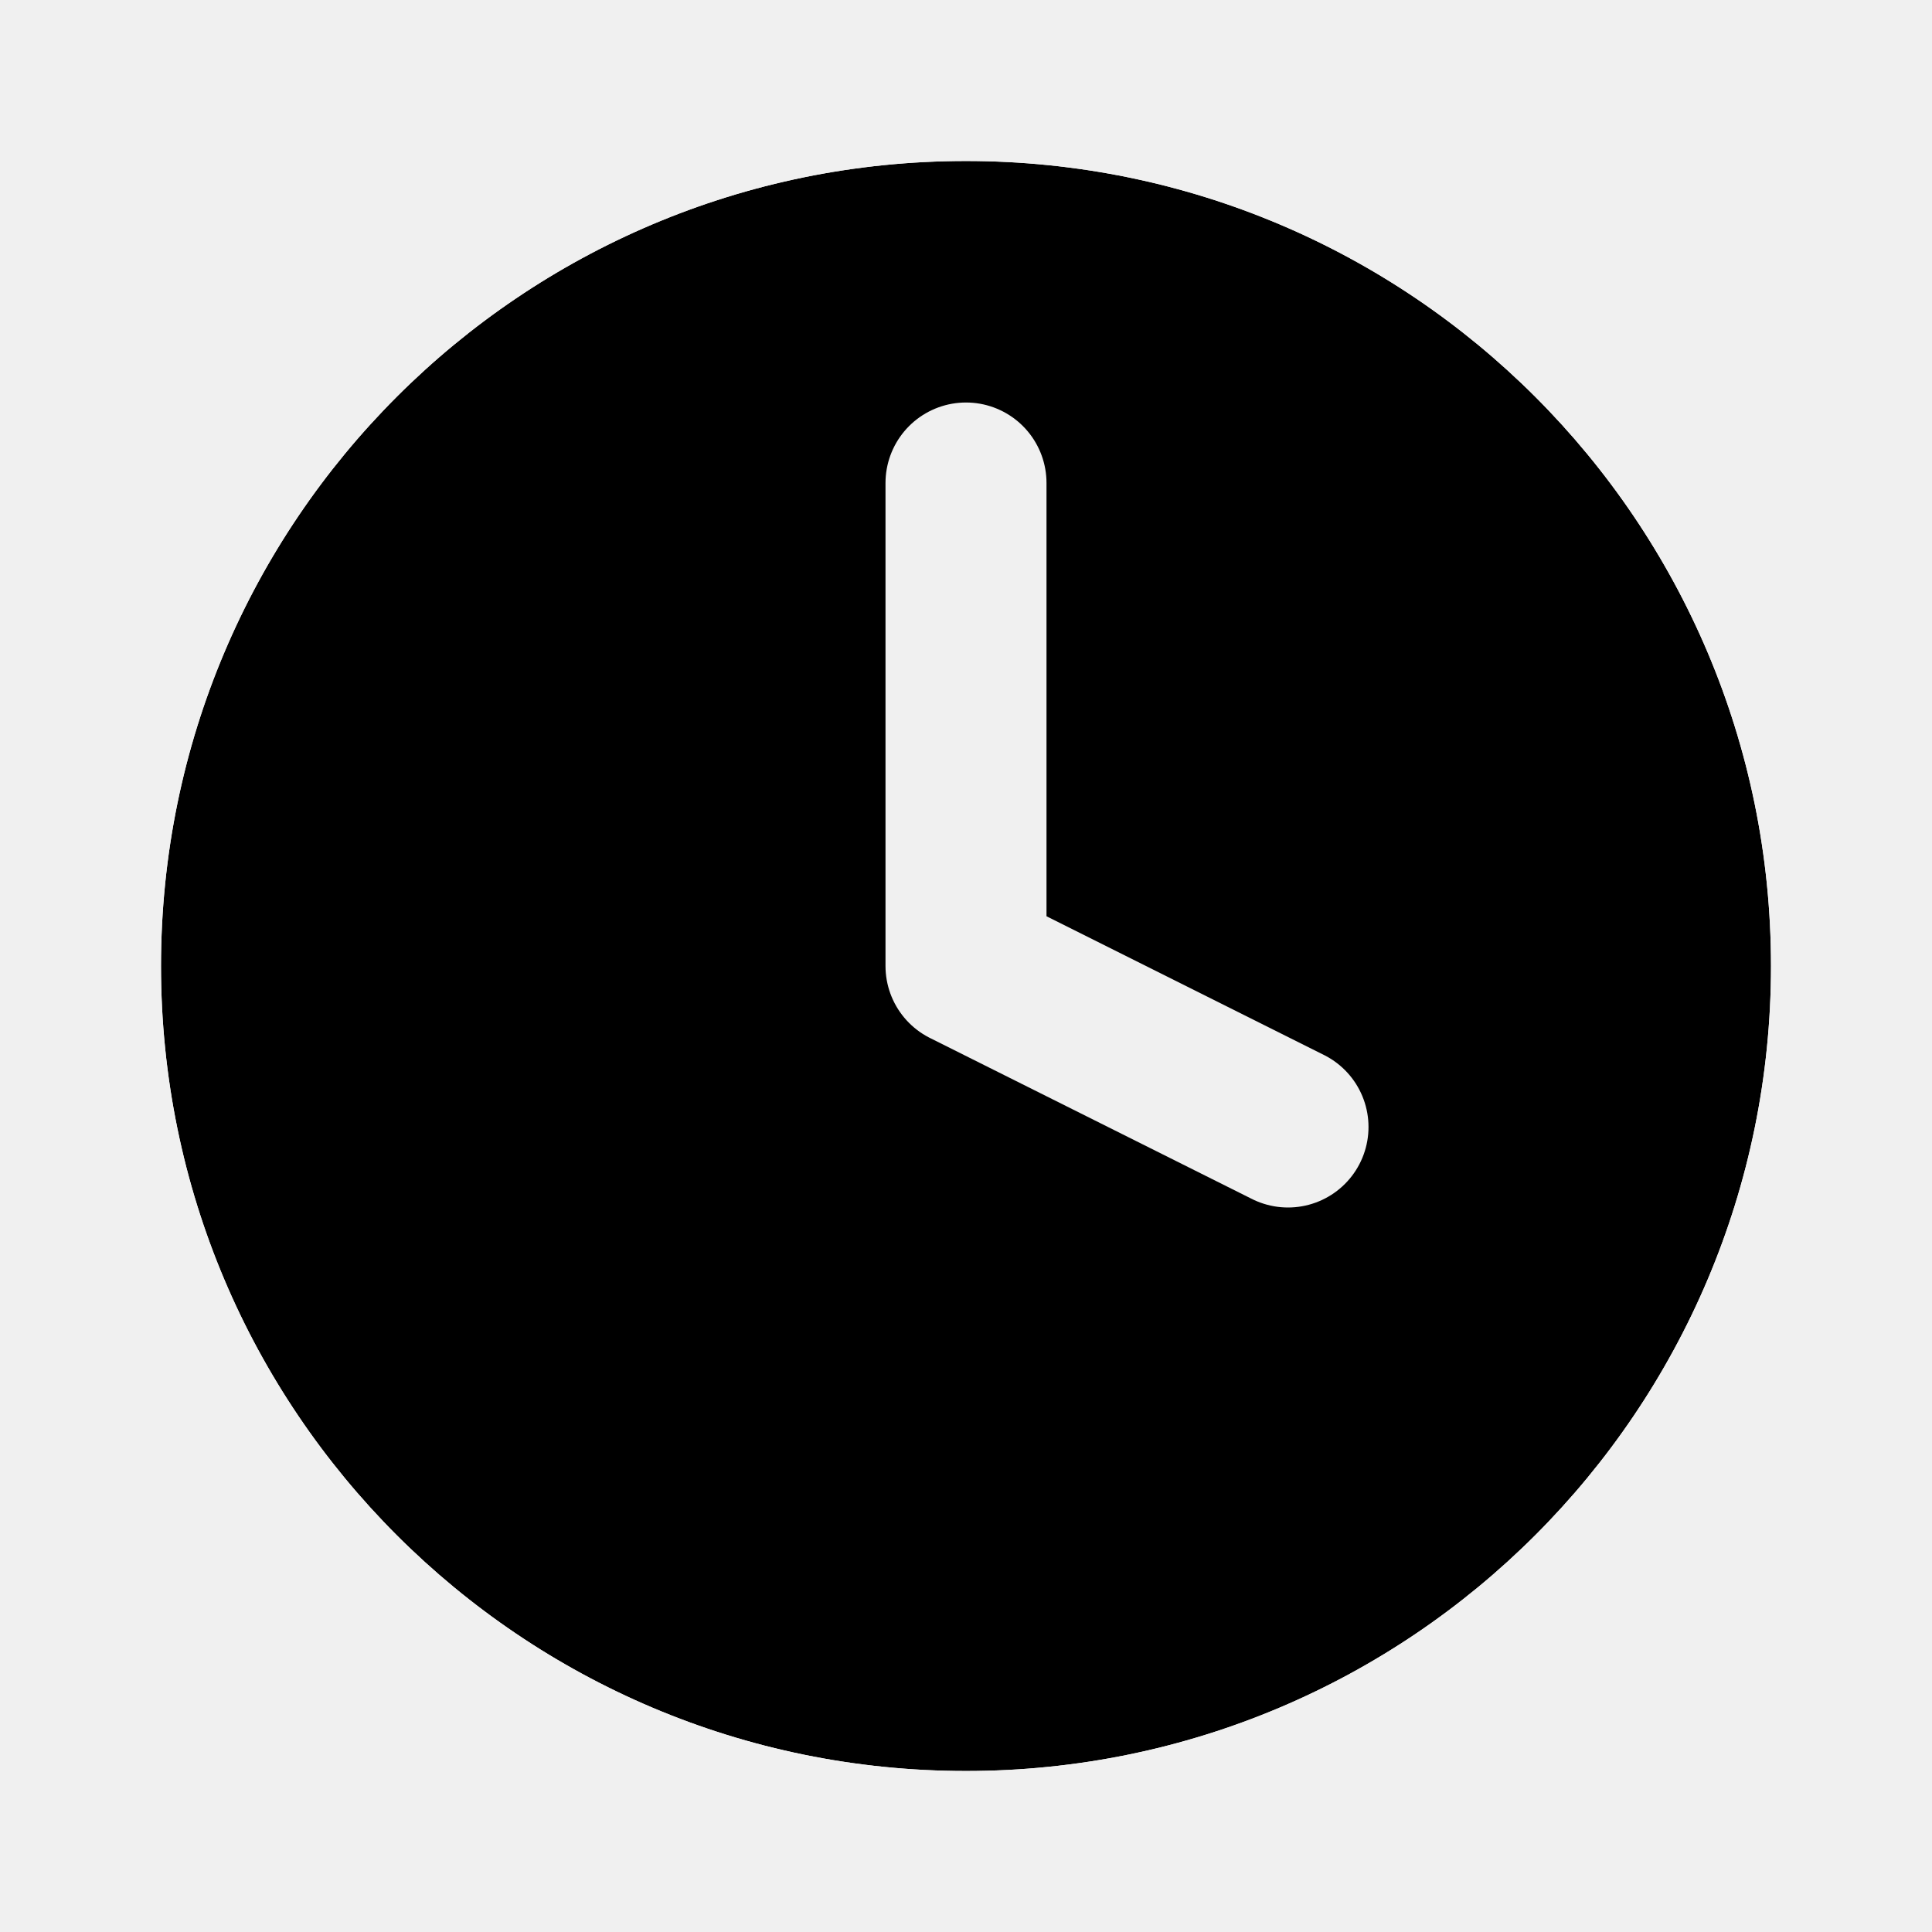
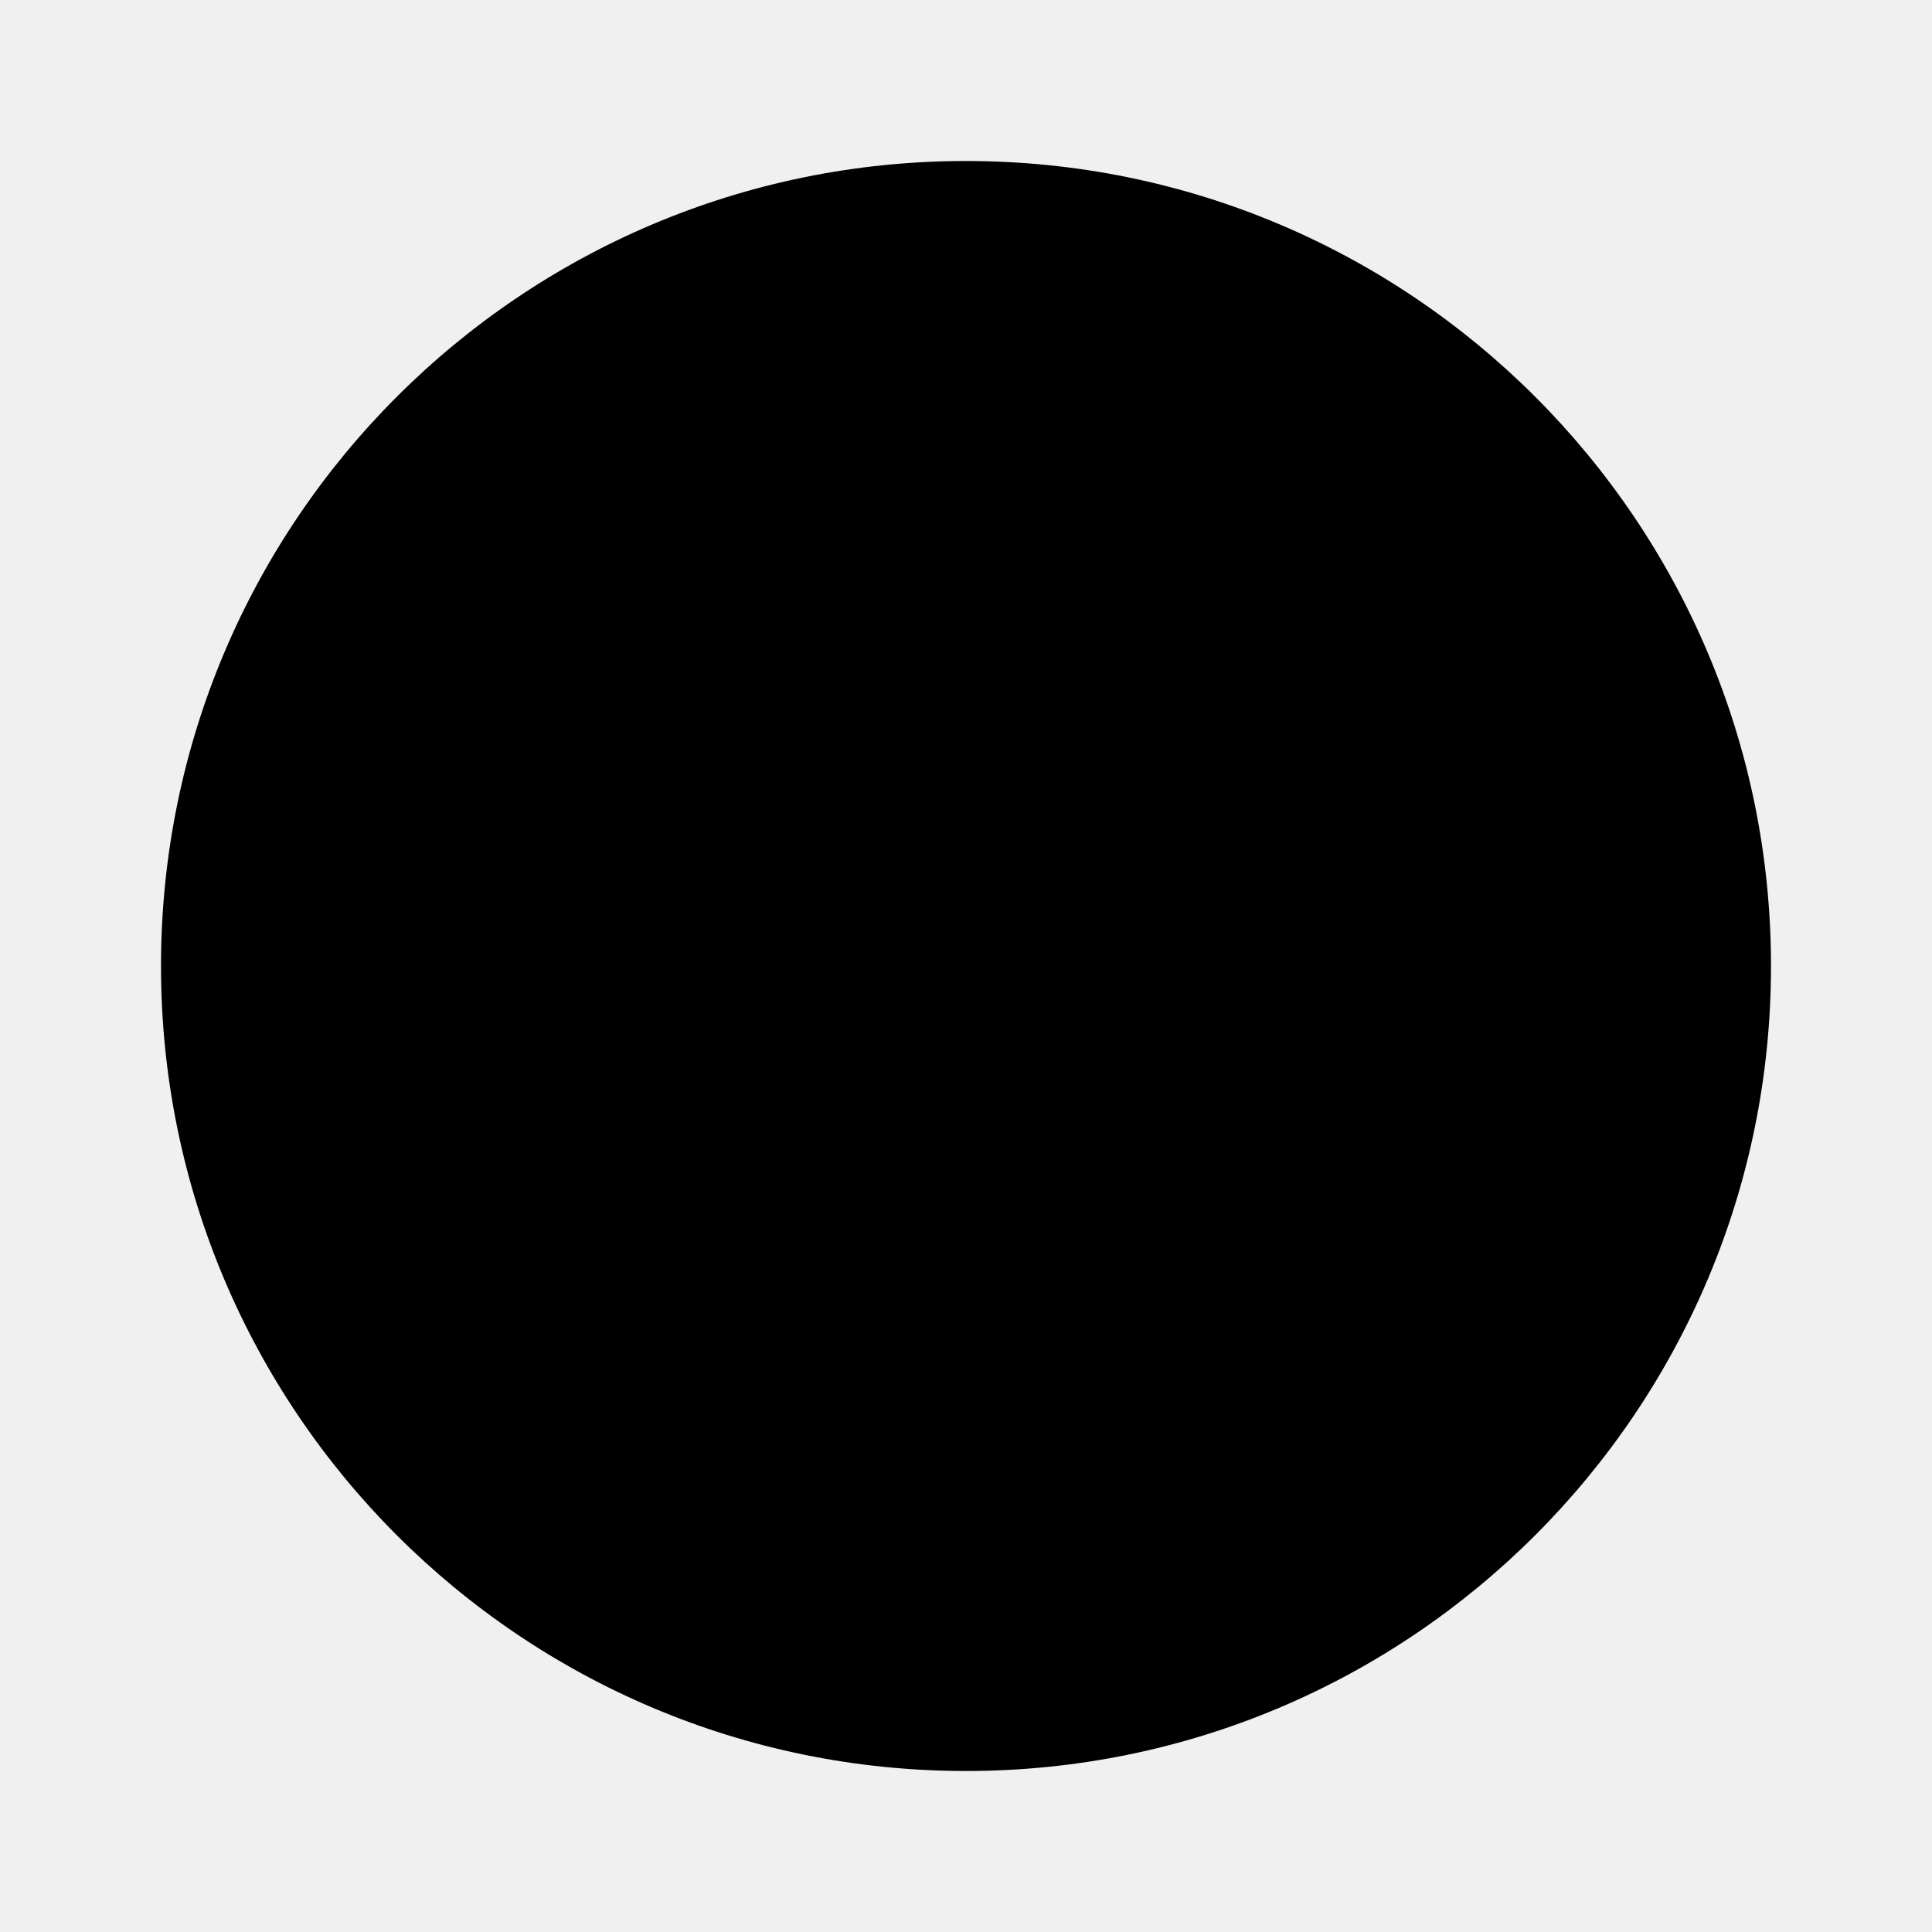
- <svg xmlns="http://www.w3.org/2000/svg" width="24" height="24" viewBox="0 0 24 24" class="s-_4wBDcEX4LSZ" aria-hidden="true">
-   <mask id="clock_filled-mask">
-     <circle cx="12" cy="12" r="10" fill="white" />
-     <polyline points="12 6 12 12 16 14" fill="none" stroke="black" stroke-width="2" stroke-linecap="round" stroke-linejoin="round" />
-   </mask>
-   <circle cx="12" cy="12" r="10" fill="currentColor" mask="url(#clock_filled-mask)" />
+ <svg xmlns="http://www.w3.org/2000/svg" viewBox="0 0 24 24">
+   <circle cx="12" cy="12" r="10" fill="currentColor" />
+   <polyline points="12 6 12 12 16 14" fill="none" stroke="black" stroke-width="2" stroke-linecap="round" stroke-linejoin="round" />
</svg>
